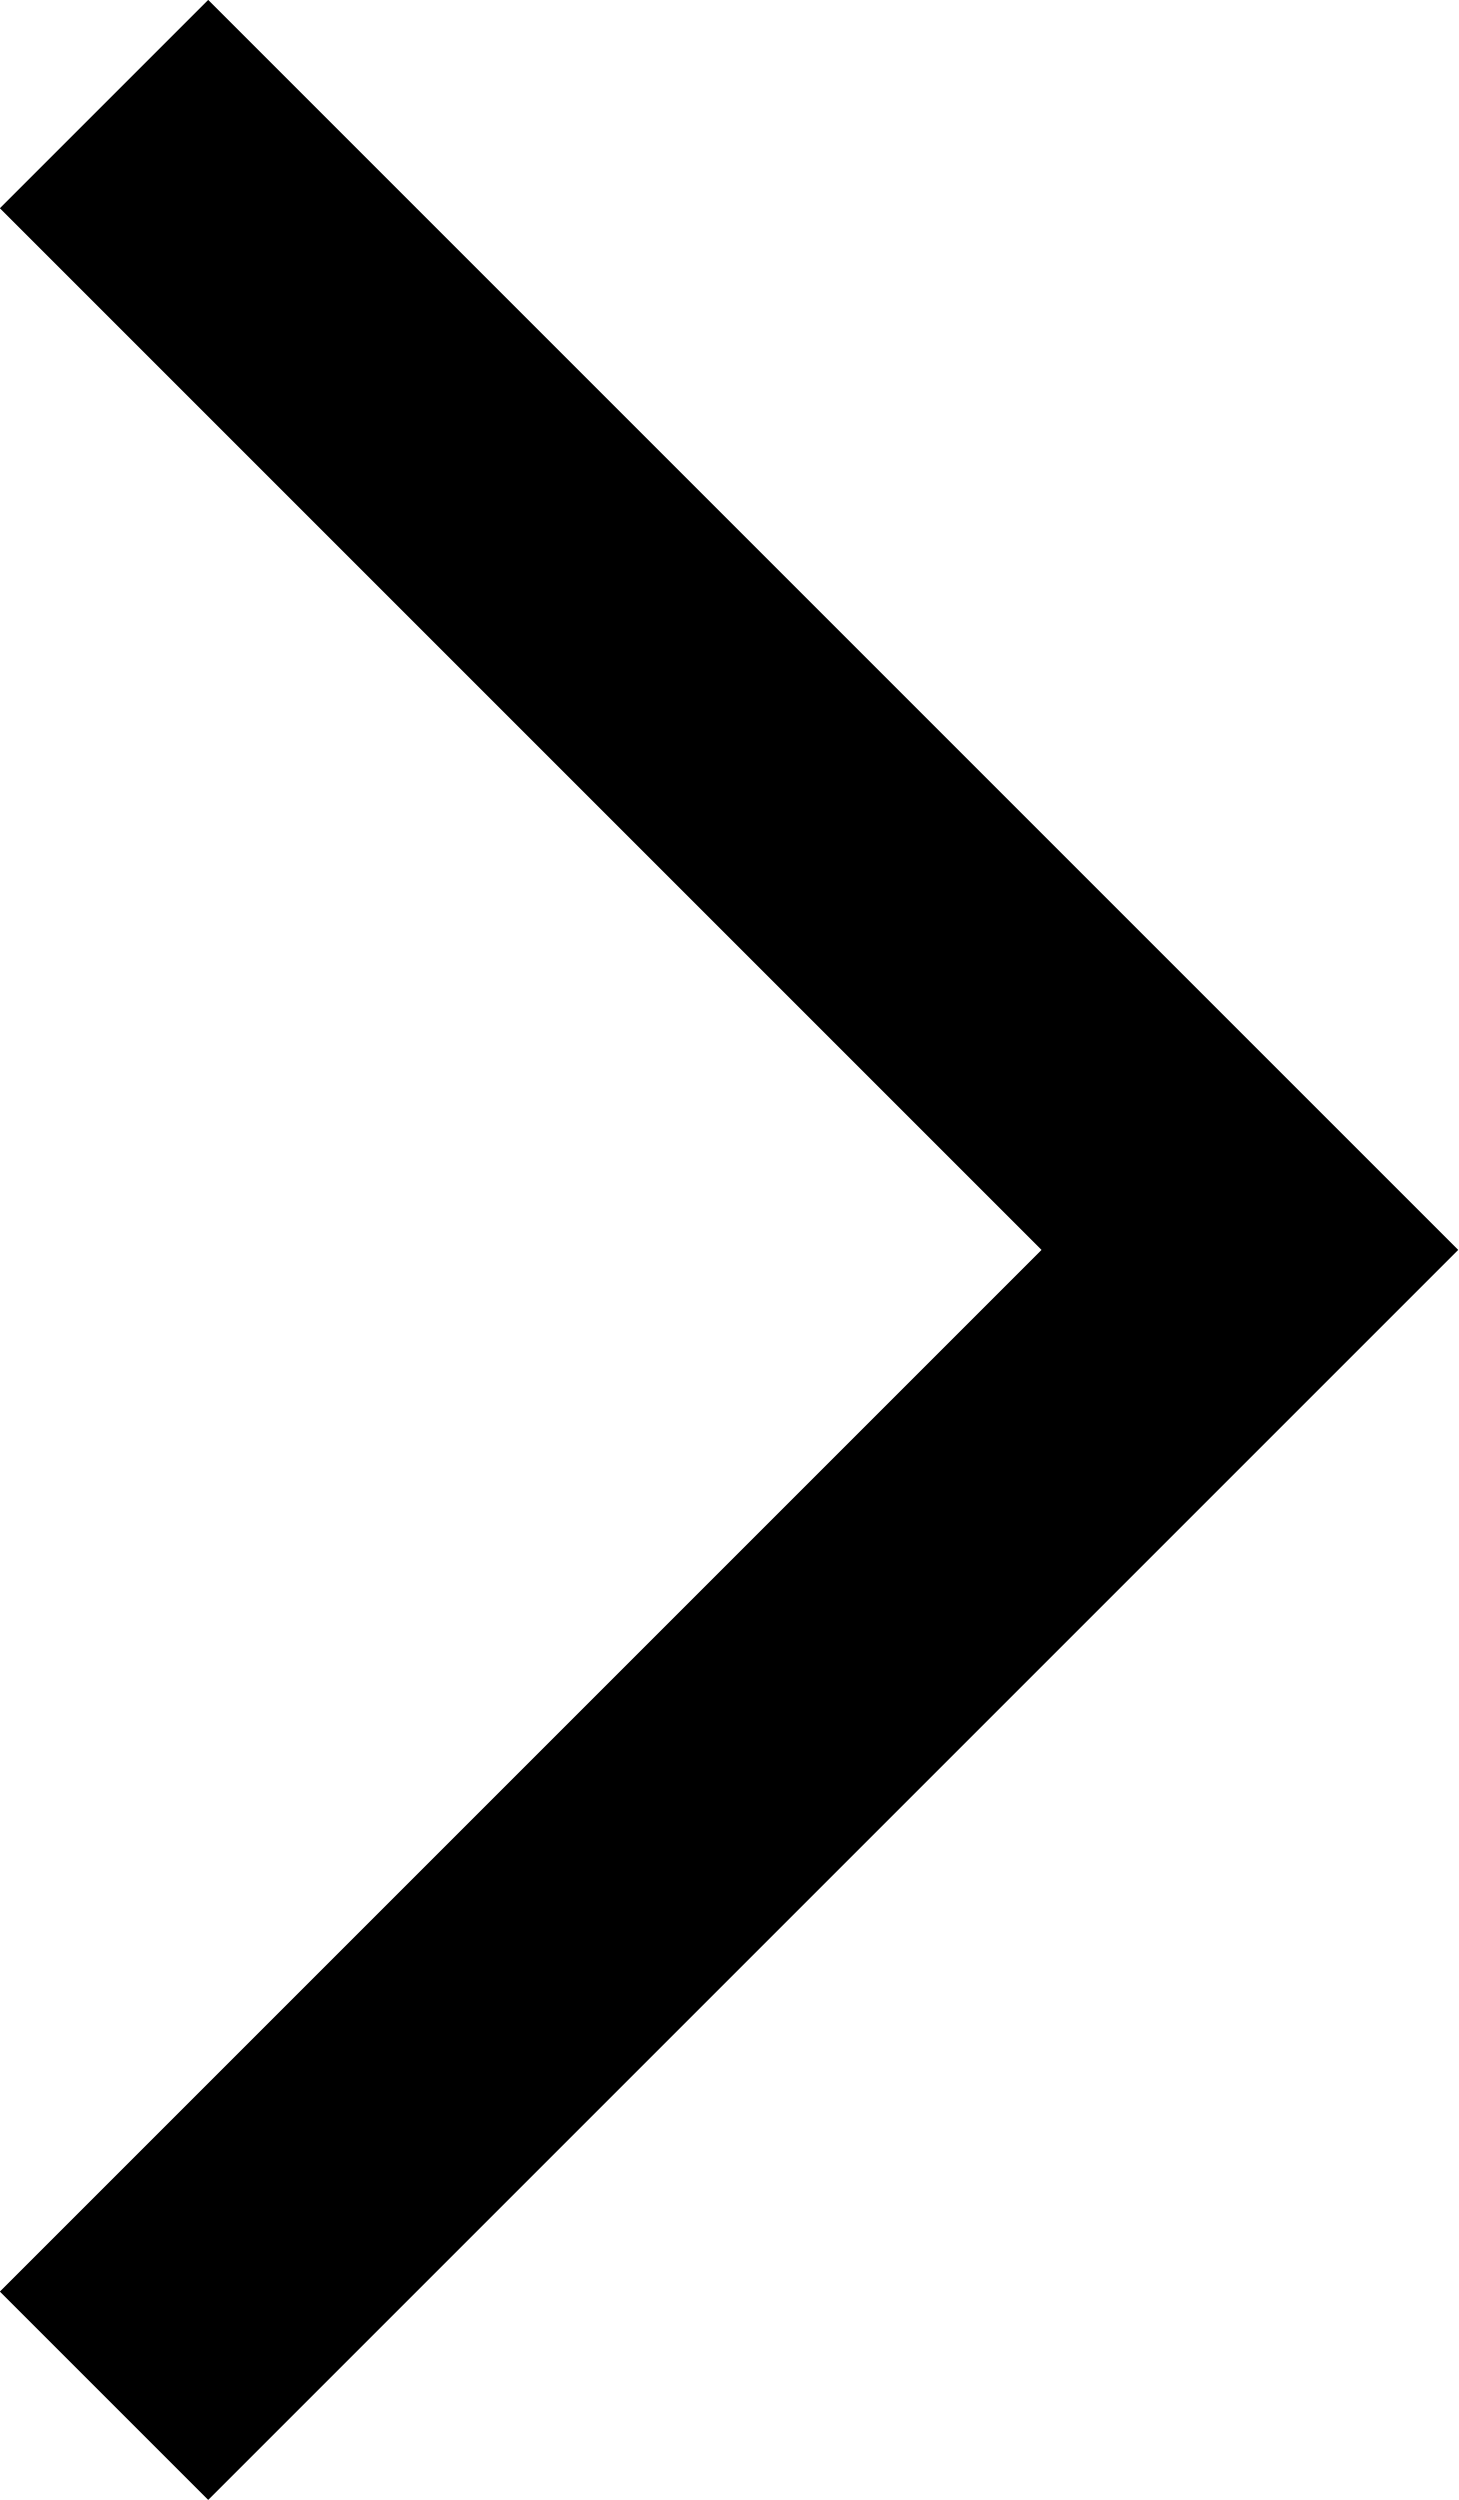
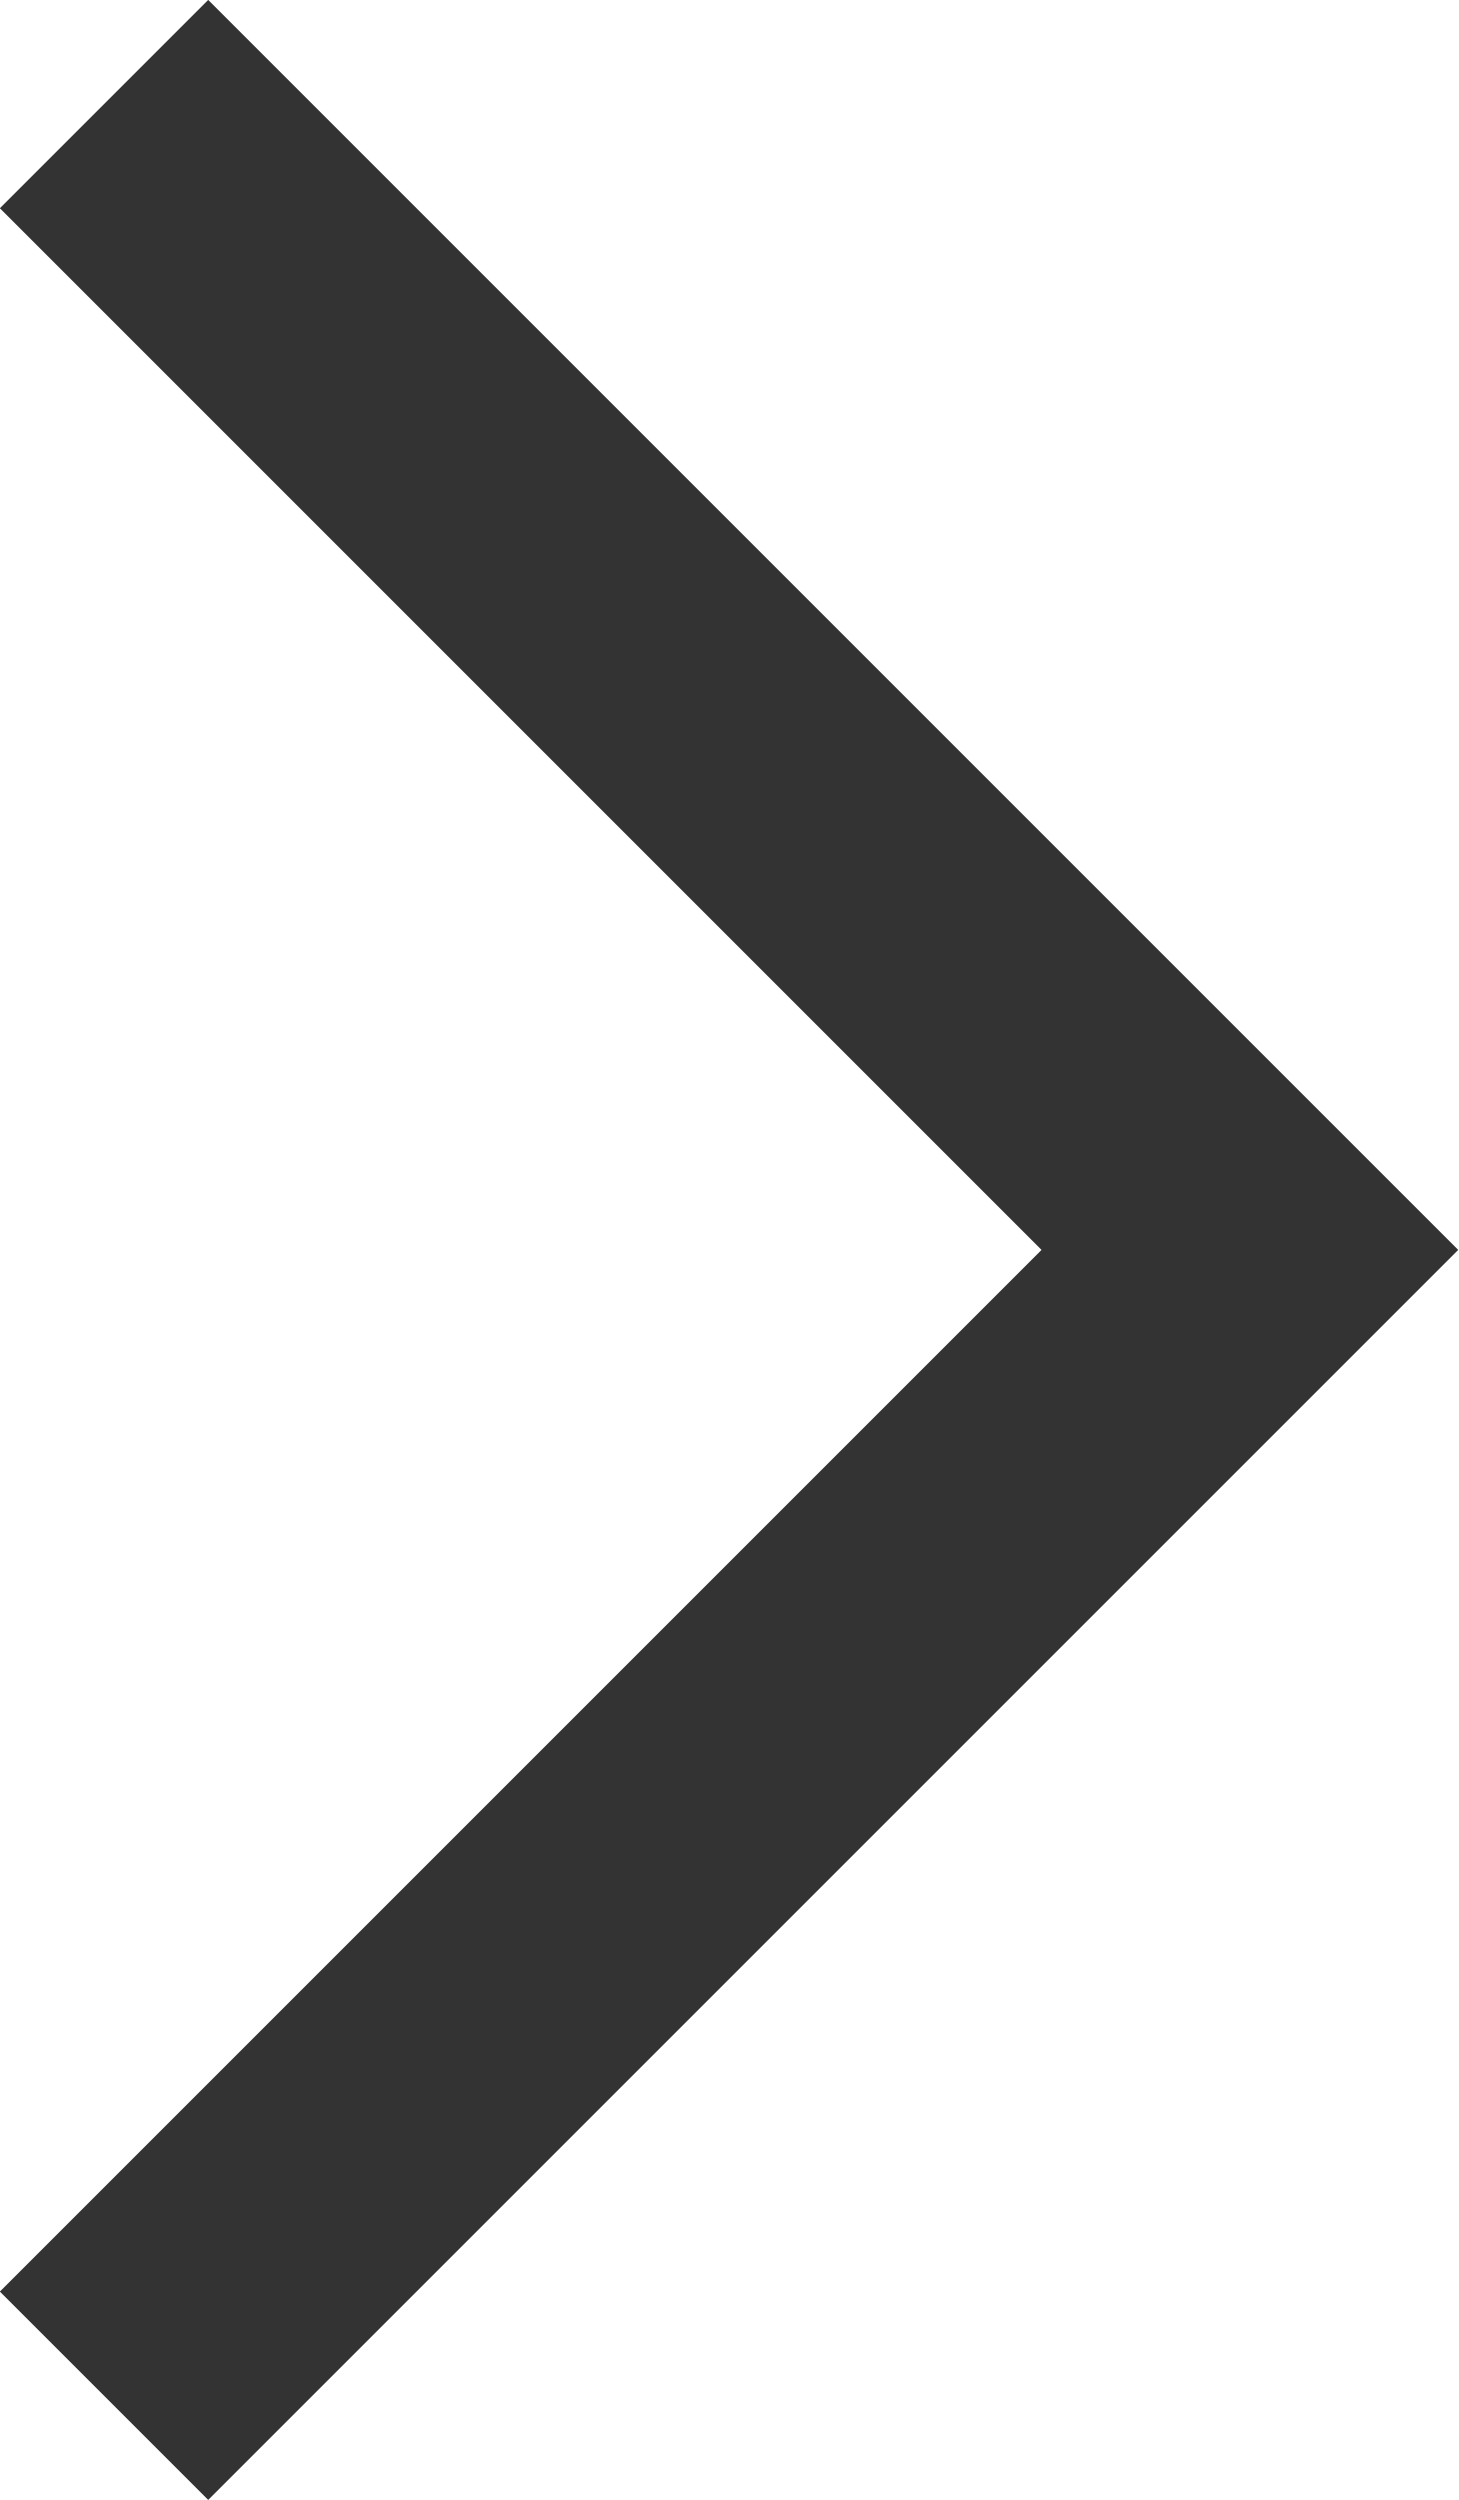
<svg xmlns="http://www.w3.org/2000/svg" width="171.83" height="294.56" version="1.1" viewBox="0 0 45.463 77.936">
  <g transform="translate(-1.3263 -218.43)">
    <g transform="matrix(.61367 .61367 -.61367 .61367 66.334 105.87)">
-       <path transform="rotate(-90)" d="m-149.97 107.53h-52.917v-10.583h52.917v-52.917h10.583v52.917l1e-3 10.583z" stroke-width=".265" />
+       <path fill="#333" transform="rotate(-90)" d="m-149.97 107.53h-52.917v-10.583h52.917v-52.917h10.583v52.917l1e-3 10.583z" stroke-width=".265" />
    </g>
  </g>
</svg>
